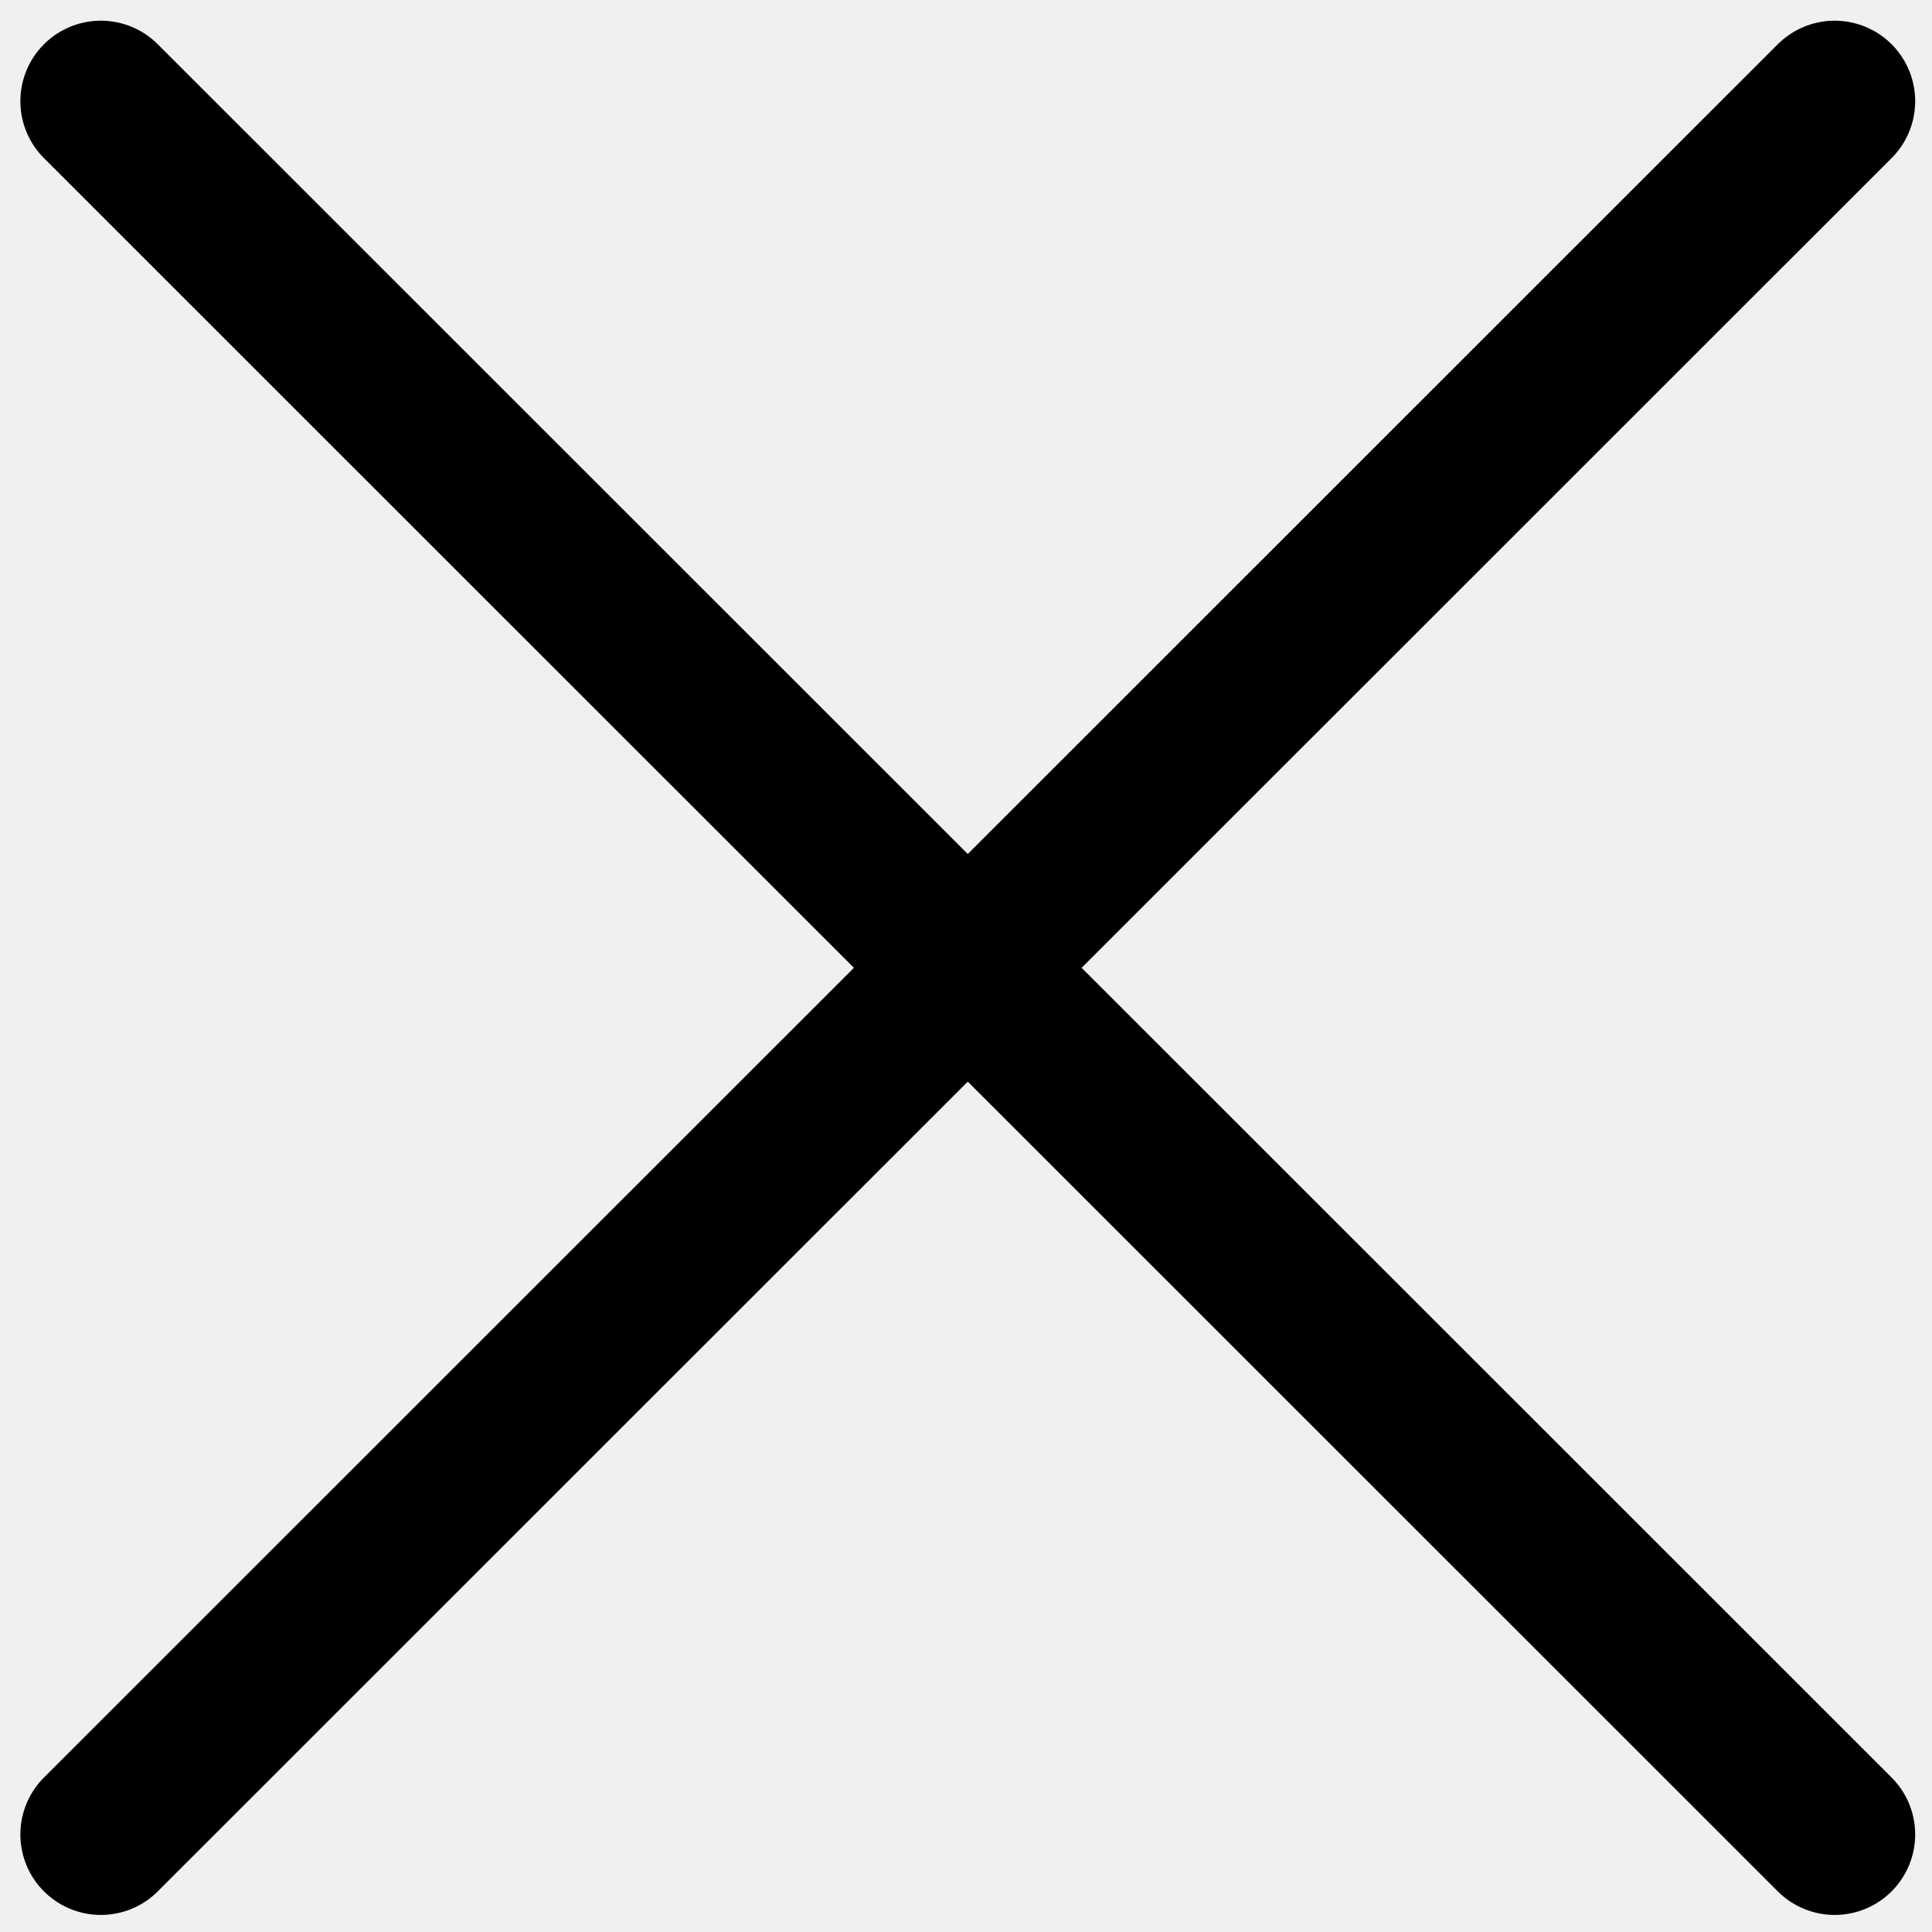
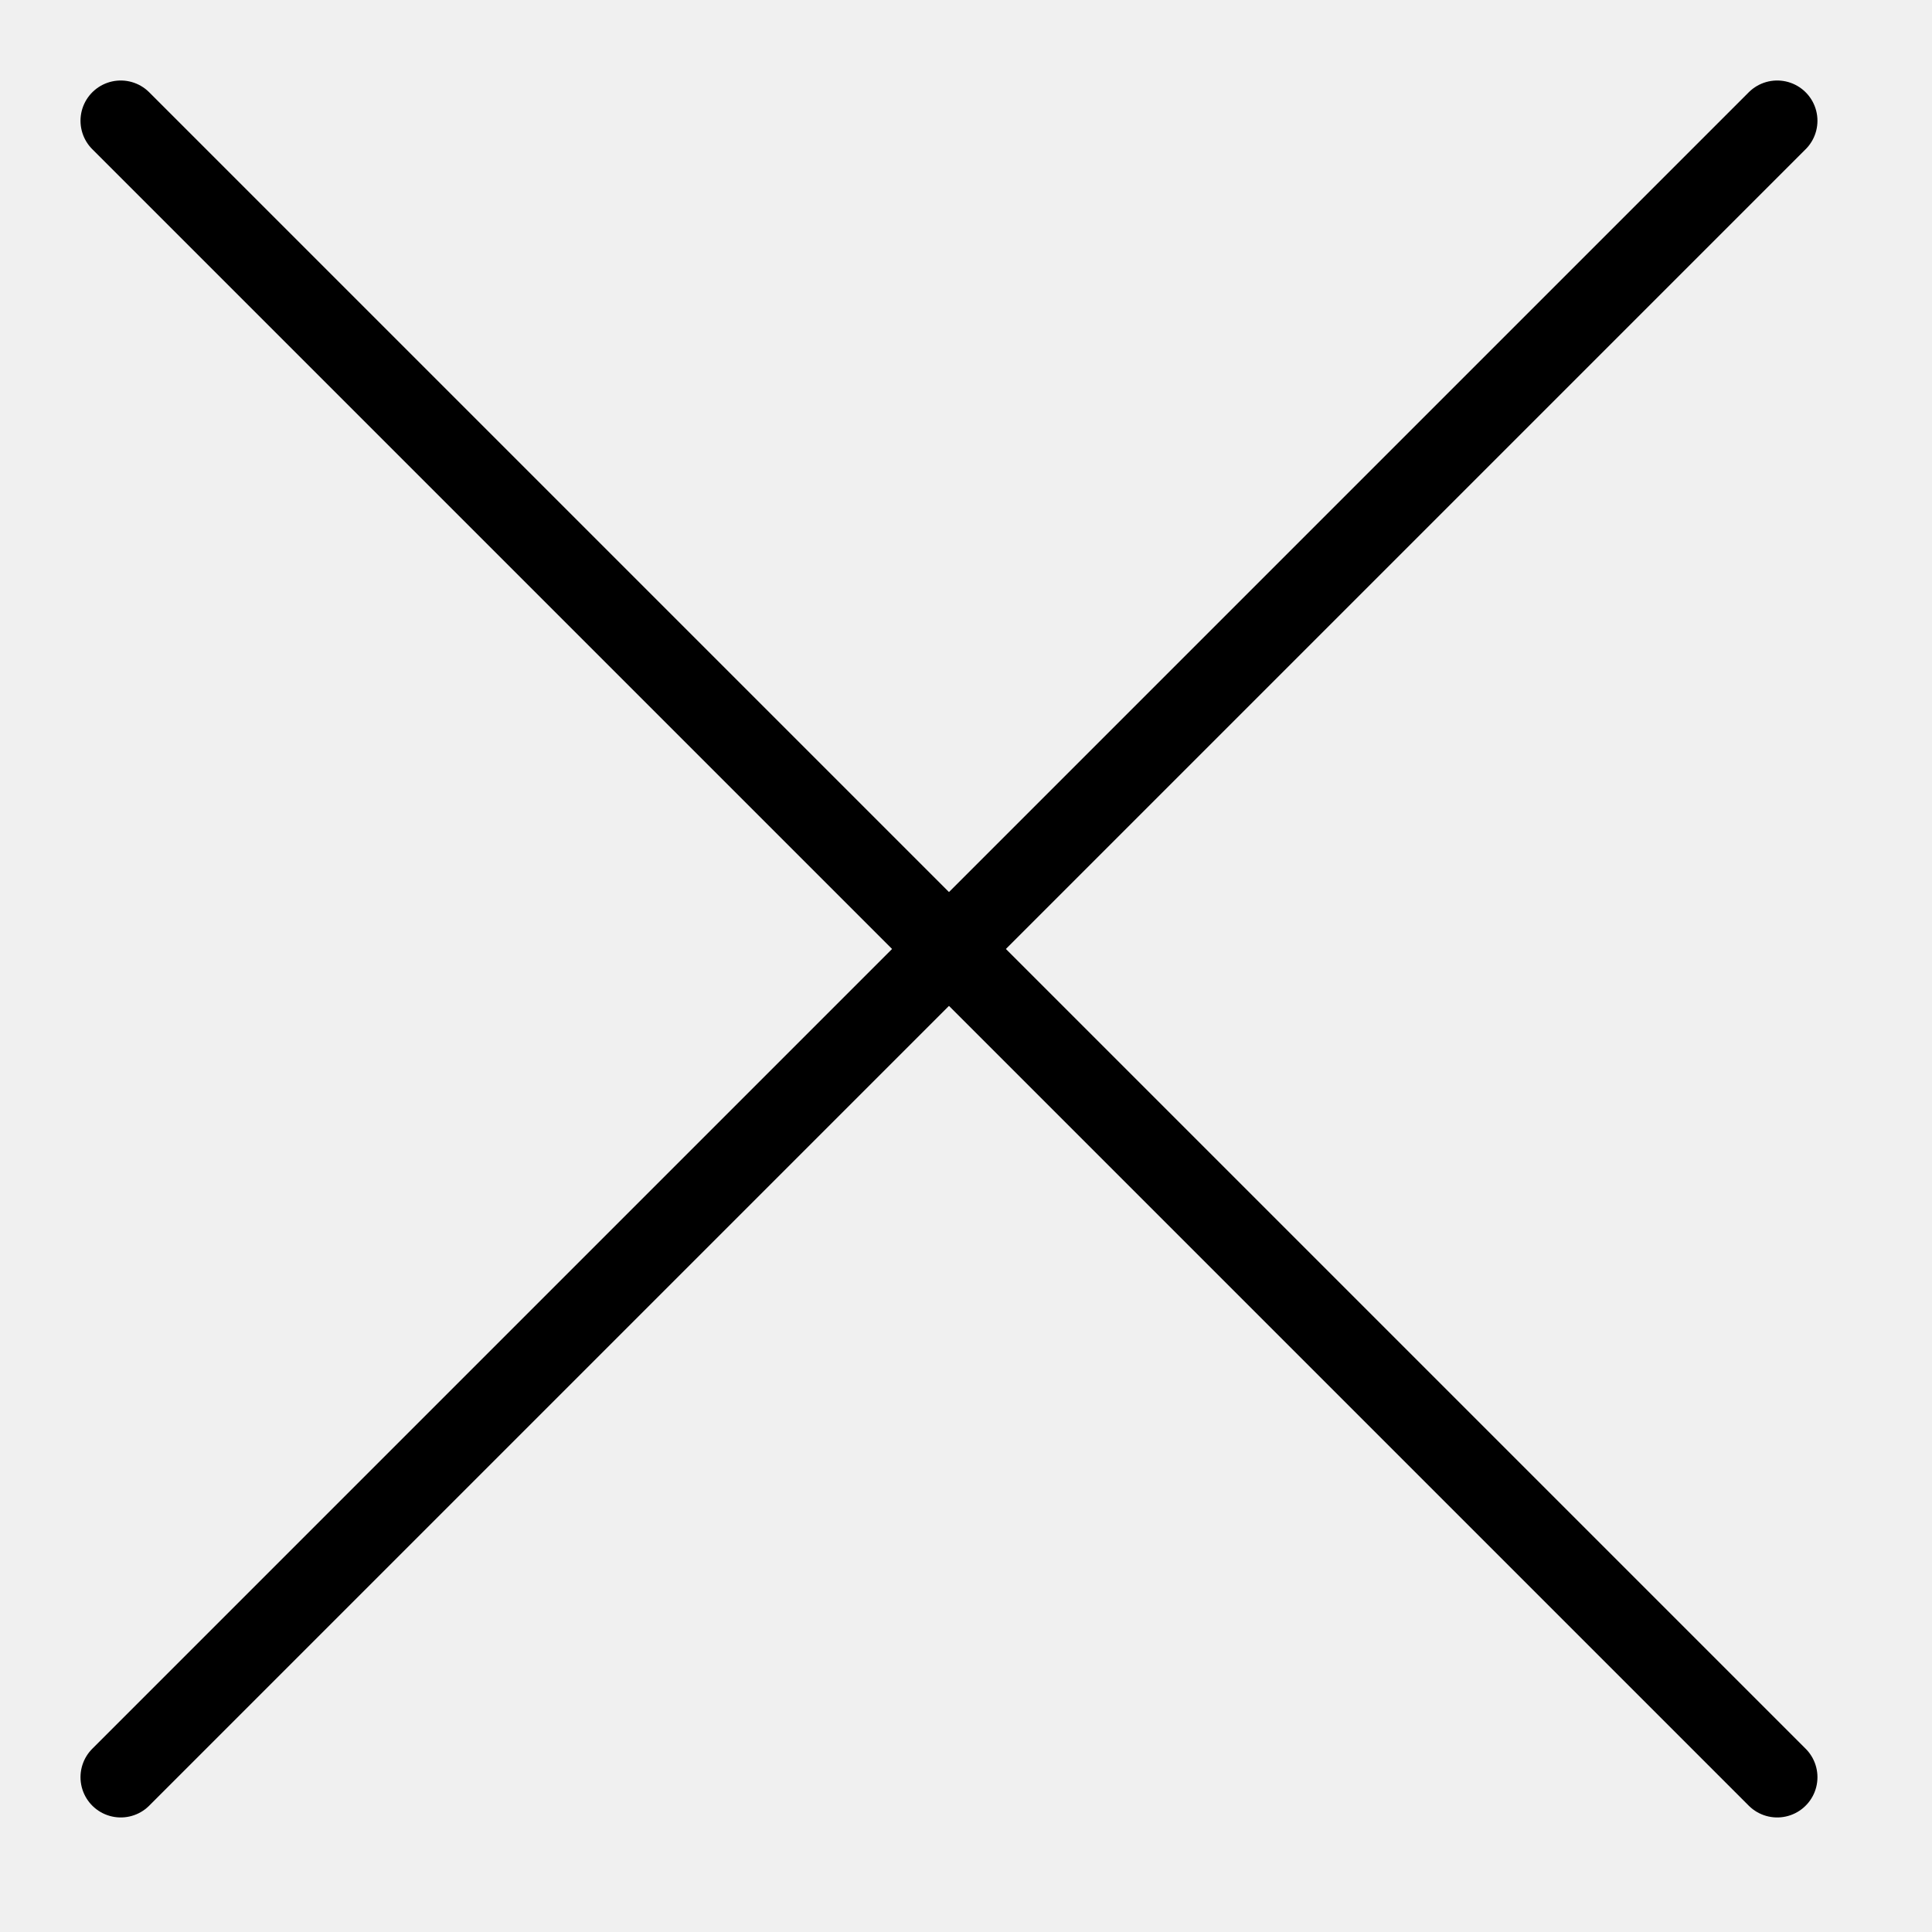
<svg xmlns="http://www.w3.org/2000/svg" width="24" height="24" viewBox="0 0 24 24" fill="none">
-   <g clip-path="url(#clip0_562_1897)">
-     <path d="M22.791 1.257L1.253 22.788" stroke="black" stroke-width="2" stroke-miterlimit="2.613" stroke-linecap="round" stroke-linejoin="round" />
-     <path d="M22.791 22.788L1.253 1.257" stroke="black" stroke-width="2" stroke-miterlimit="2.613" stroke-linecap="round" stroke-linejoin="round" />
-   </g>
-   <defs>
-     <clipPath id="clip0_562_1897">
-       <rect width="24" height="24" fill="white" />
-     </clipPath>
-   </defs>
+   <path d="M1.5 1.5L22.077 22.077" stroke="black" stroke-linecap="round" stroke-linejoin="round" />
+   <path d="M1.5 22.077L7.111 16.466L22.077 1.5" stroke="black" stroke-linecap="round" stroke-linejoin="round" />
</svg>
